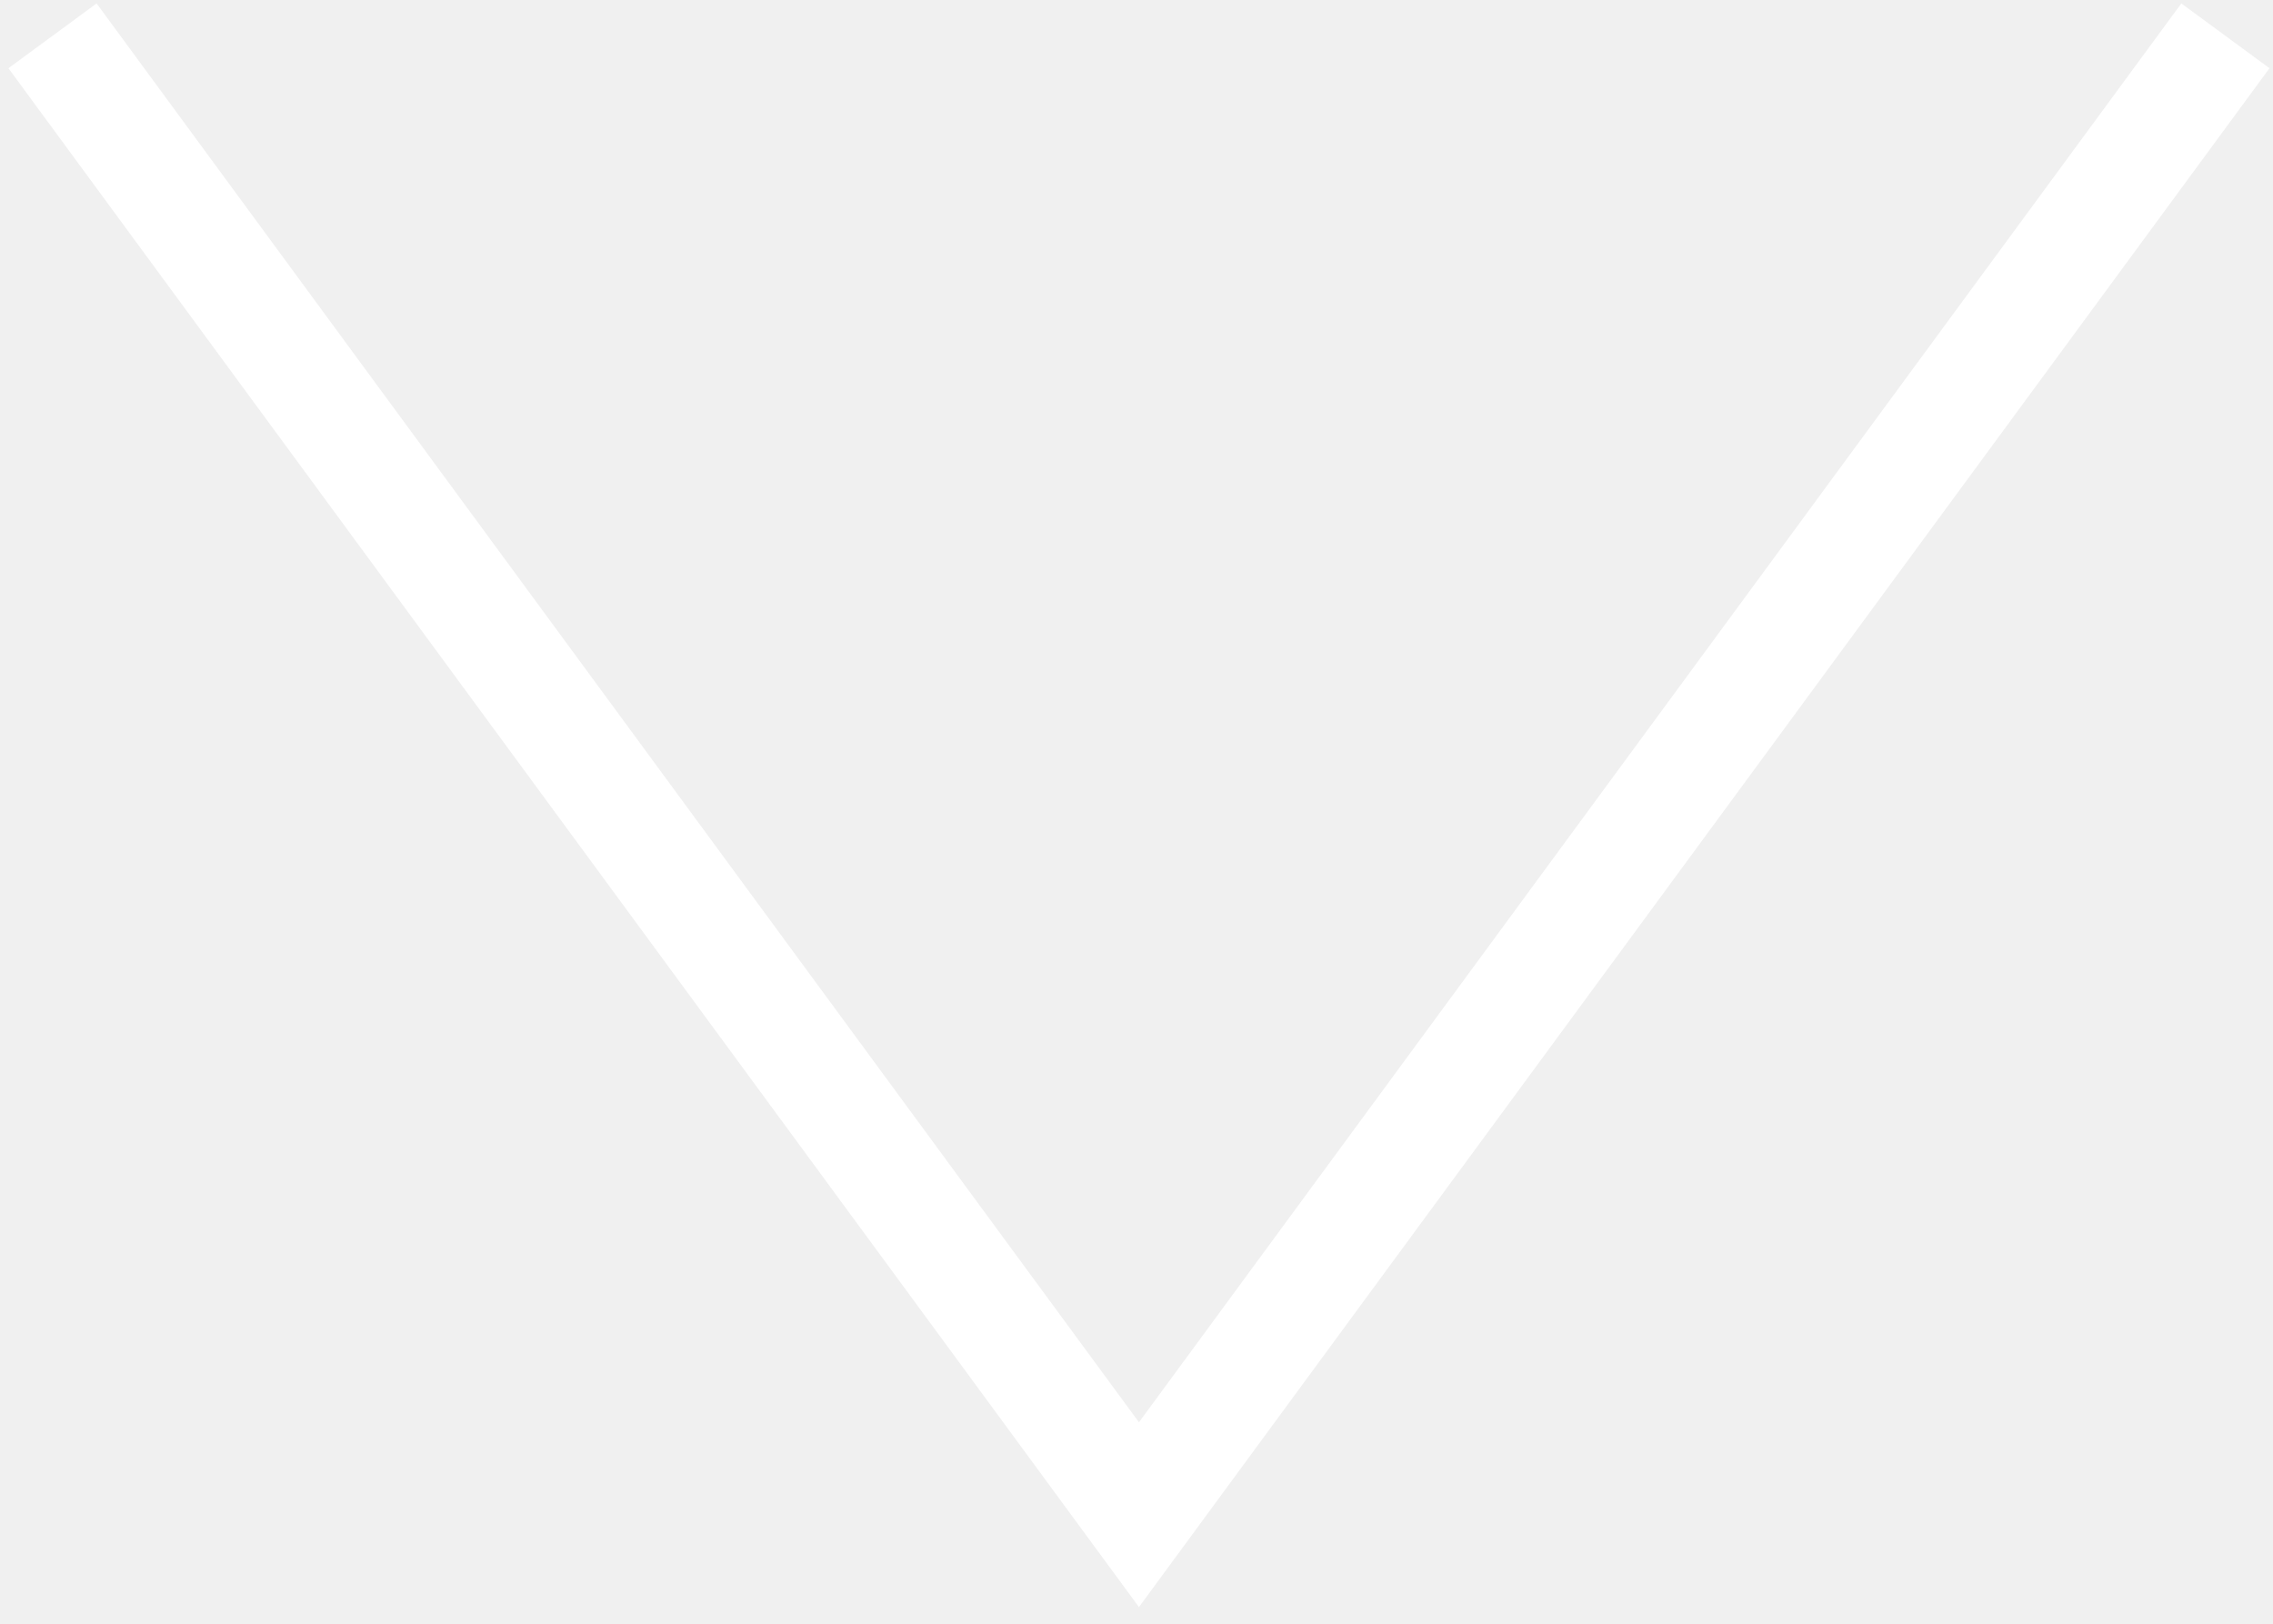
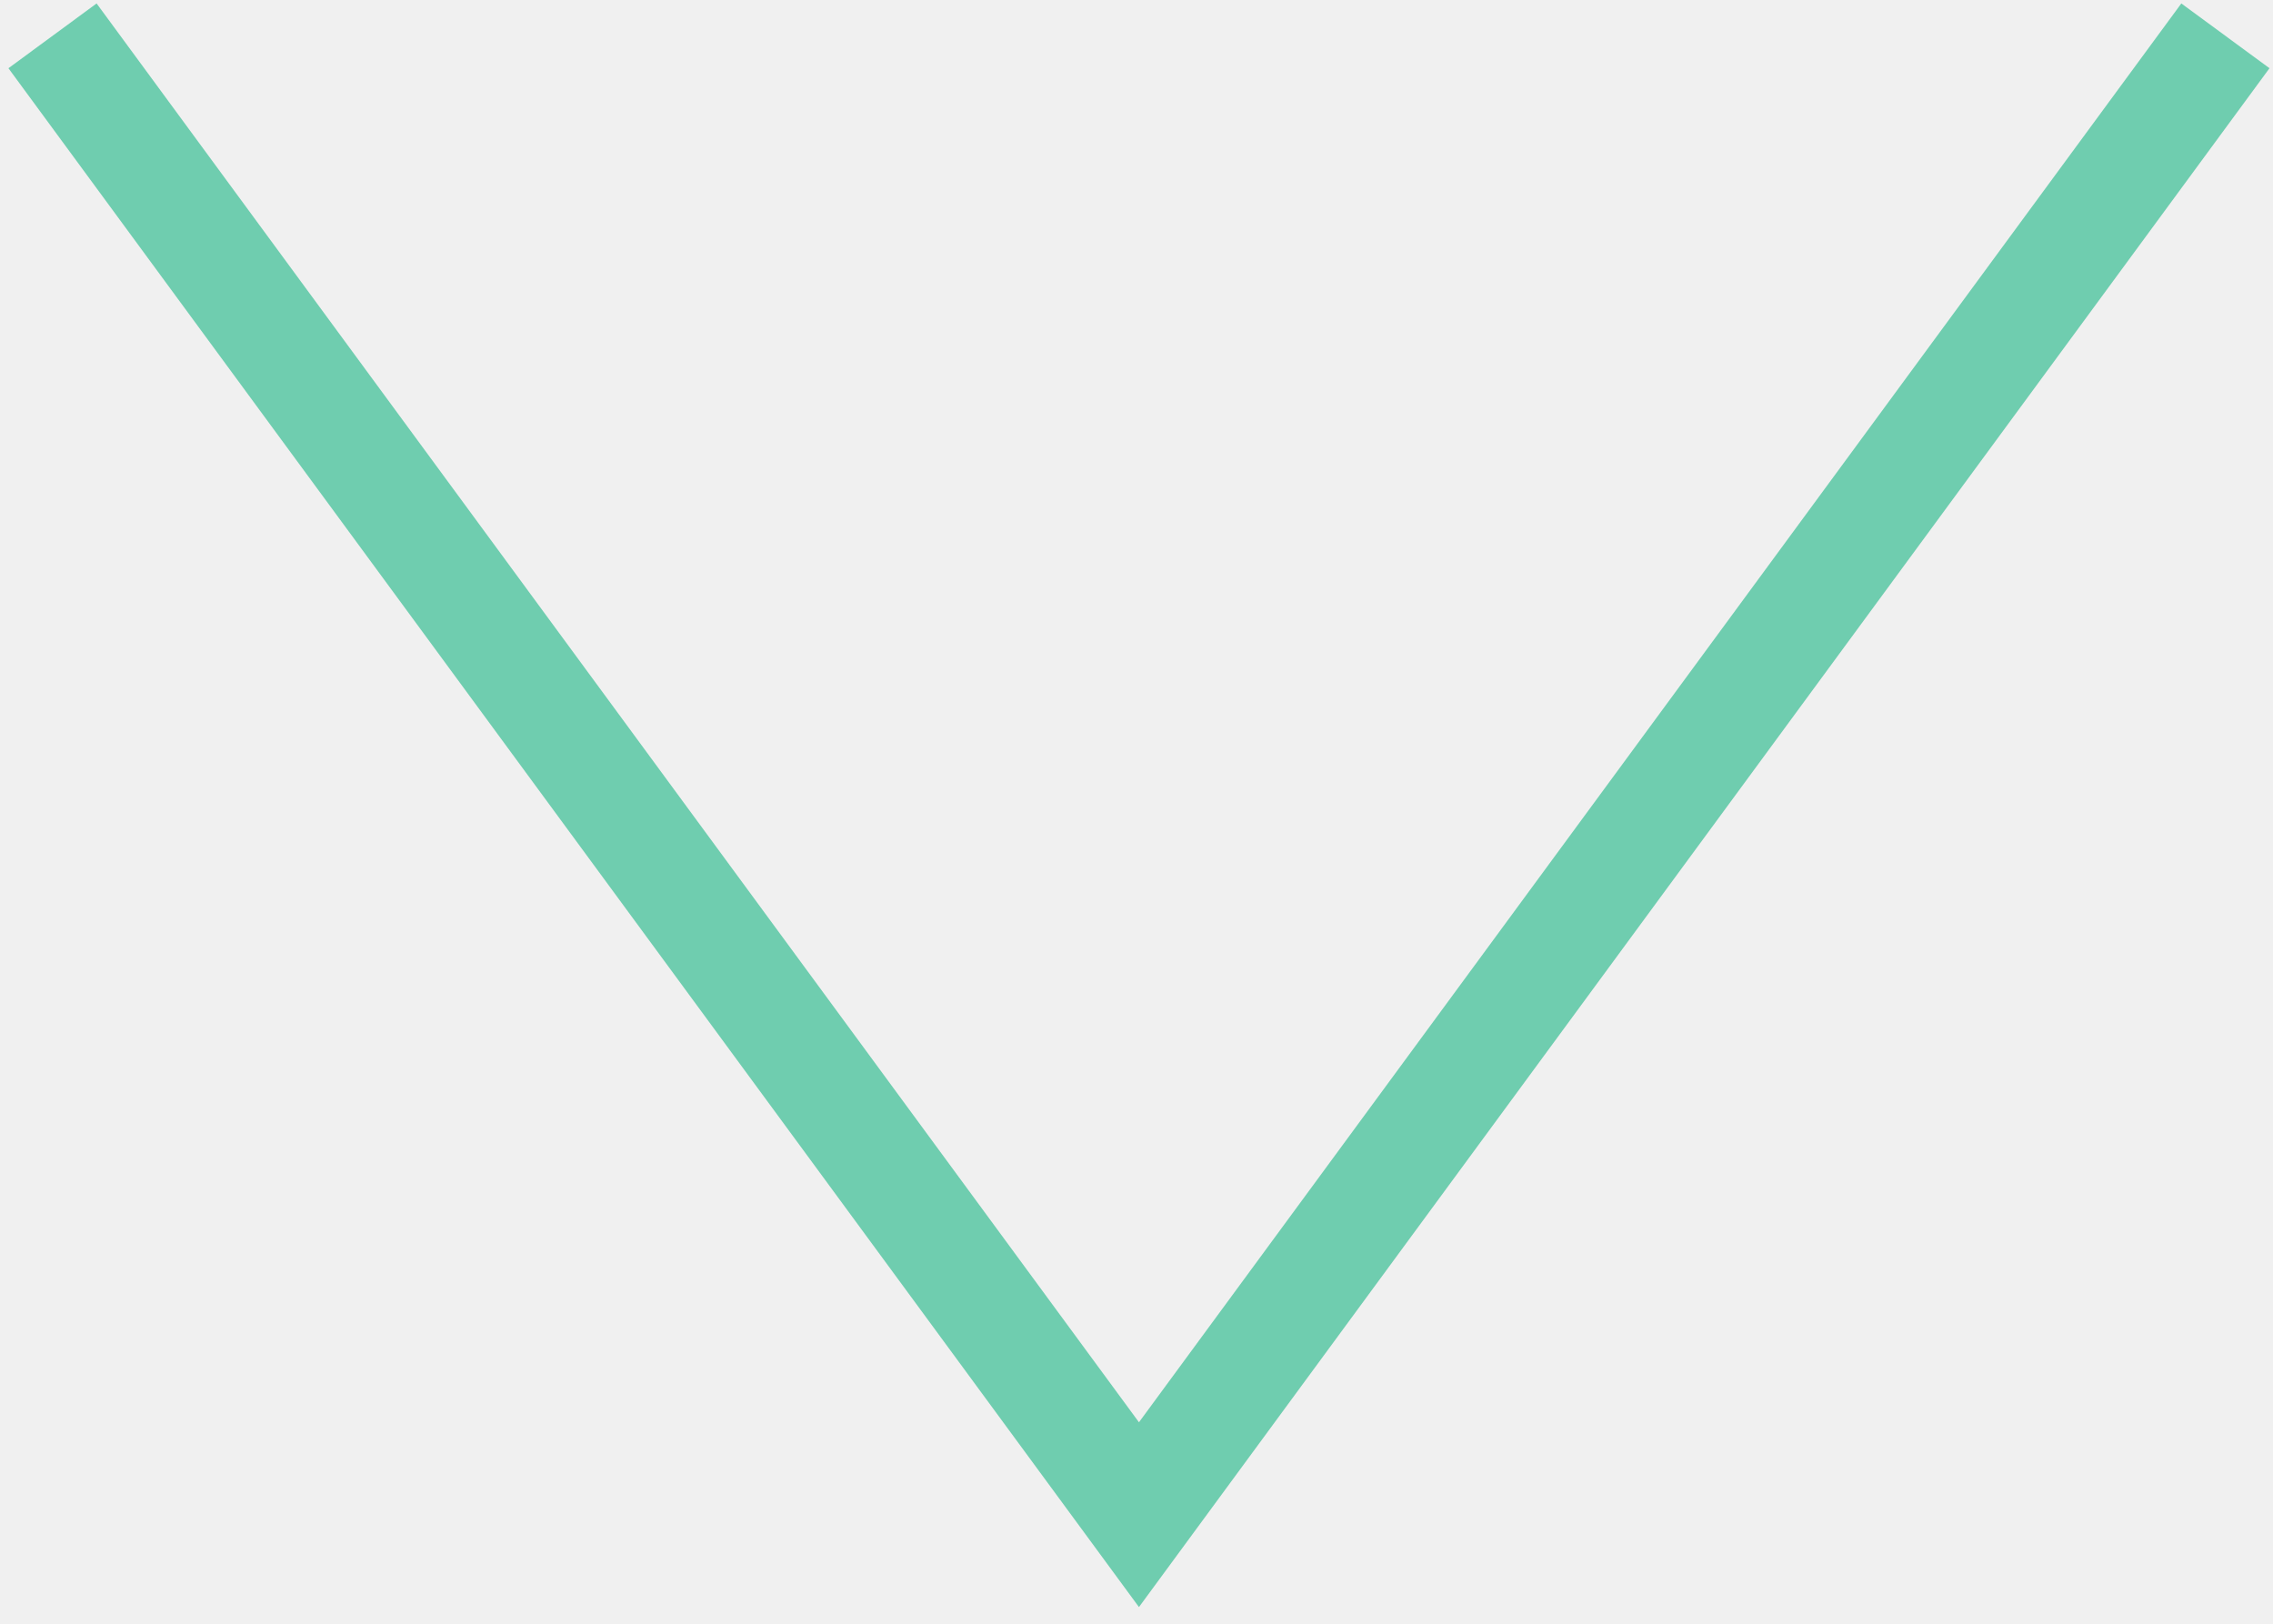
<svg xmlns="http://www.w3.org/2000/svg" version="1.1" id="Layer_1" x="0px" y="0px" viewBox="0 0 831 593.4" enable-background="new 0 0 831 593.4" xml:space="preserve">
-   <polyline fill="none" stroke="#FFFFFF" stroke-width="40" stroke-miterlimit="10" points="813.6,13.1 416.4,553.7 19.2,13.1 " />
+   <polyline fill="none" stroke="#6FCDAF" stroke-width="40" stroke-miterlimit="10" points="813.6,13.1 416.4,553.7 19.2,13.1 " />
</svg>
